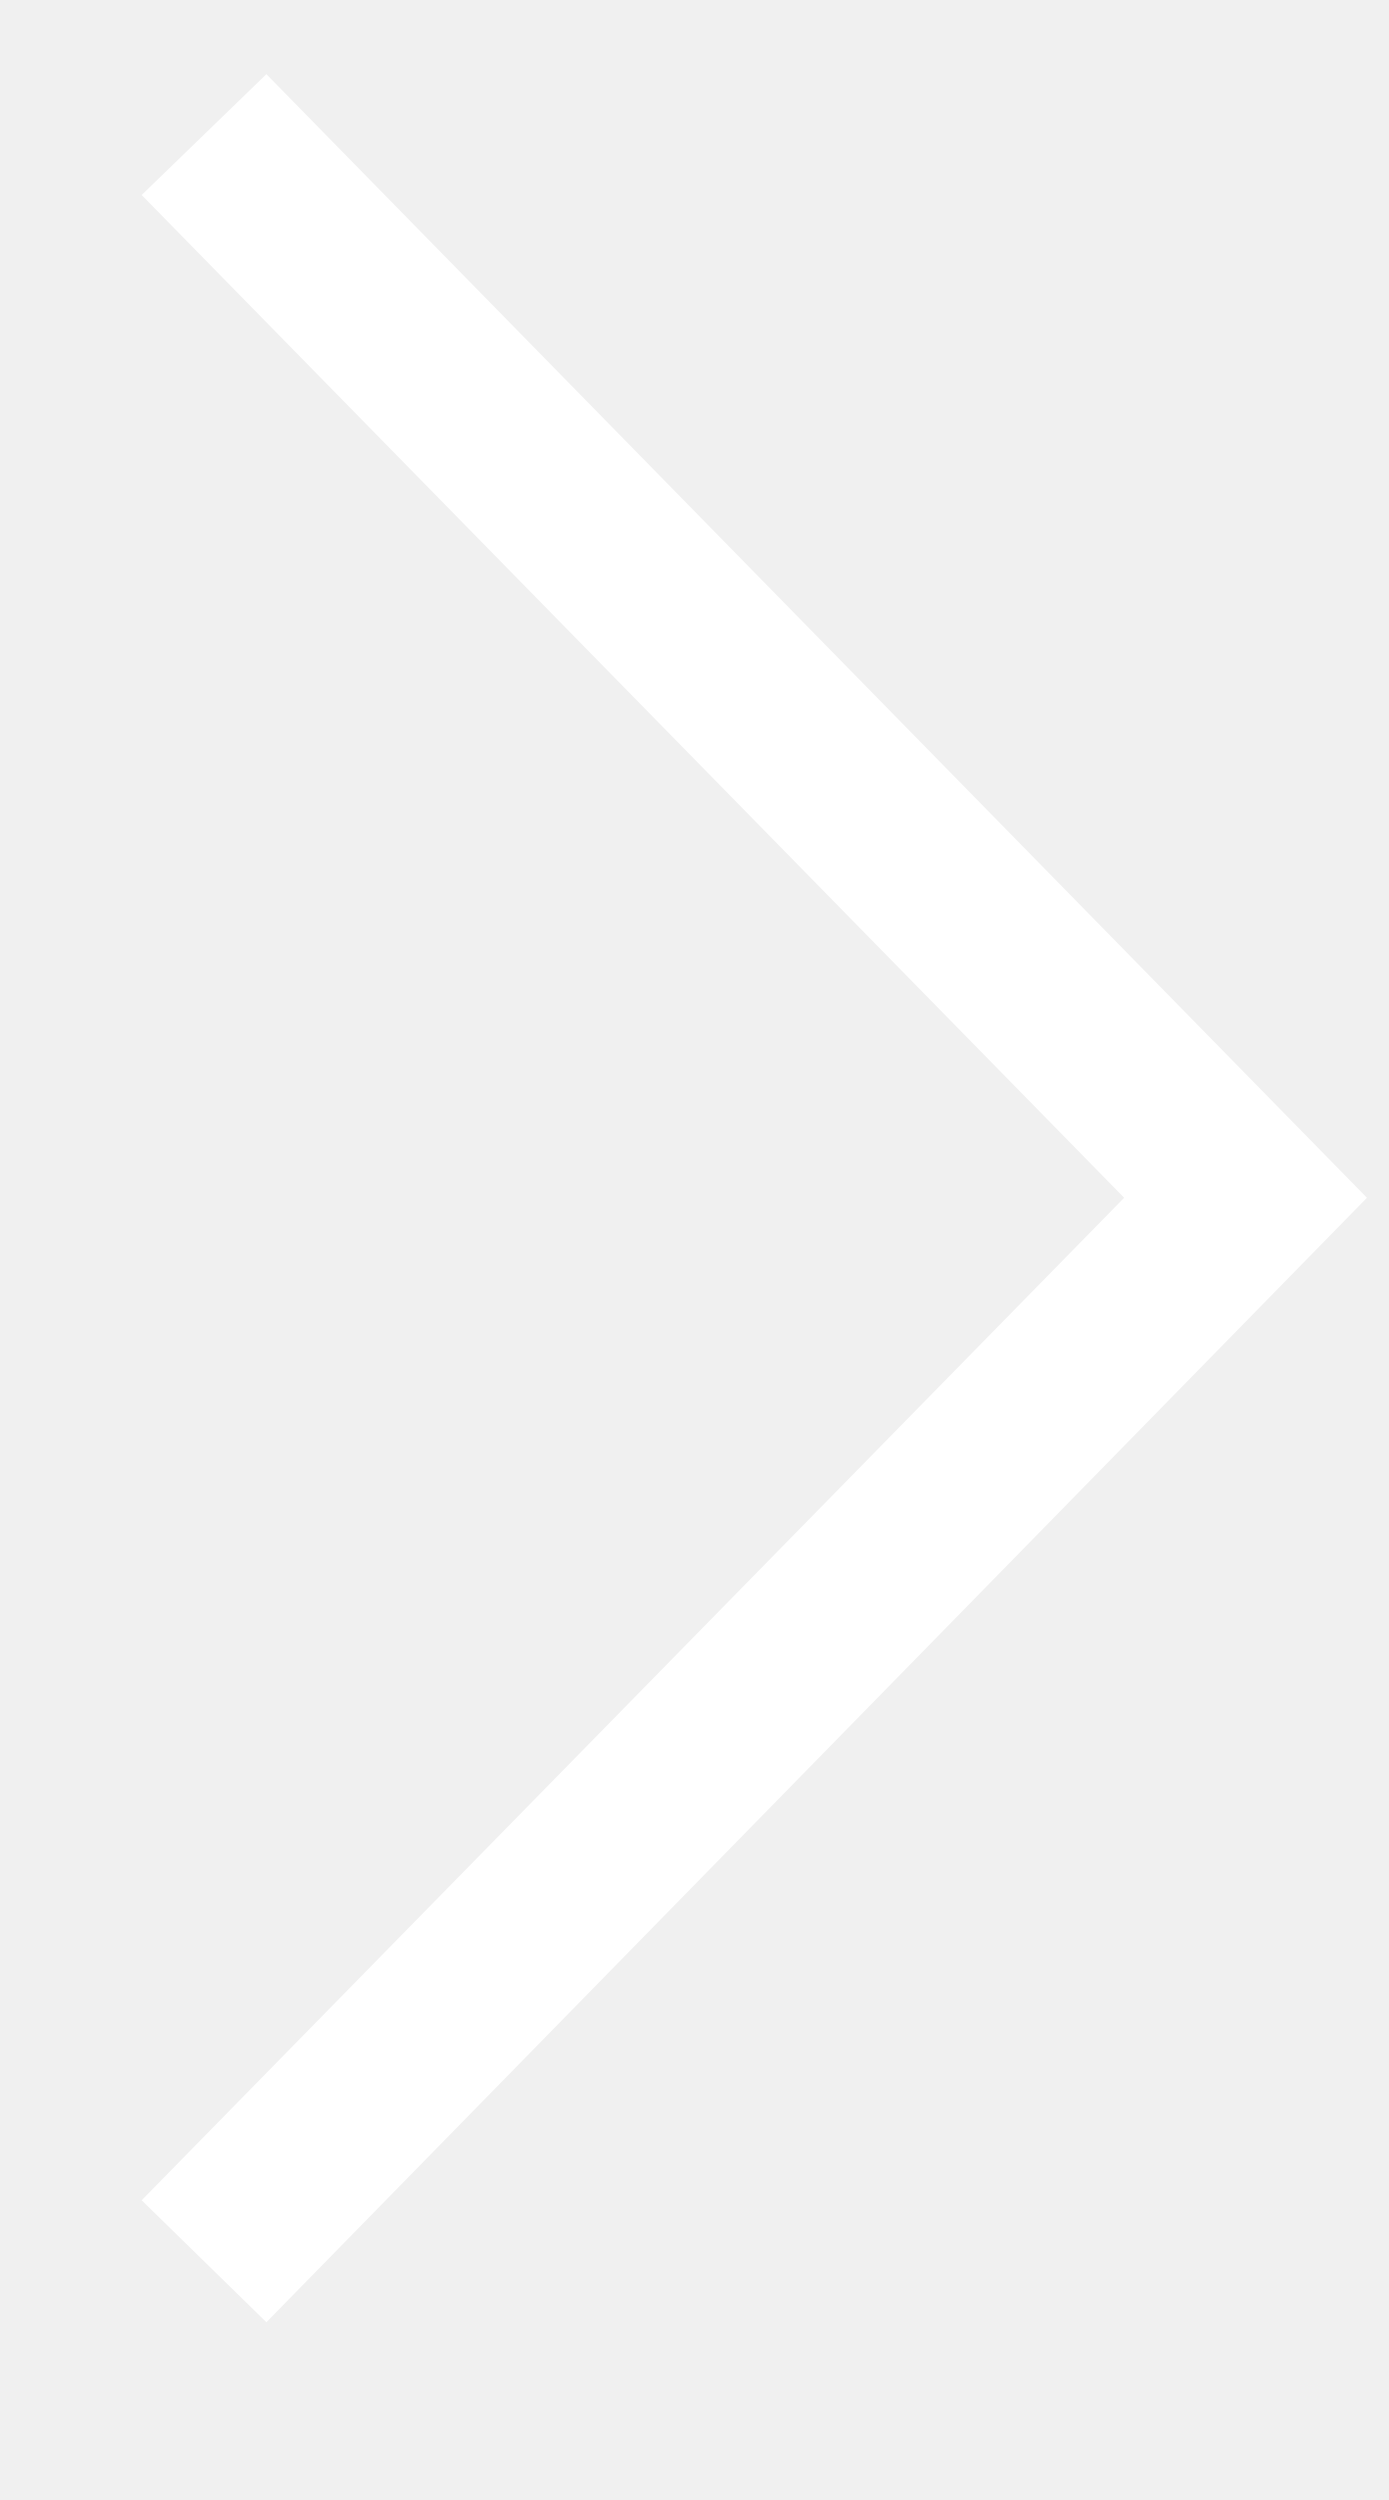
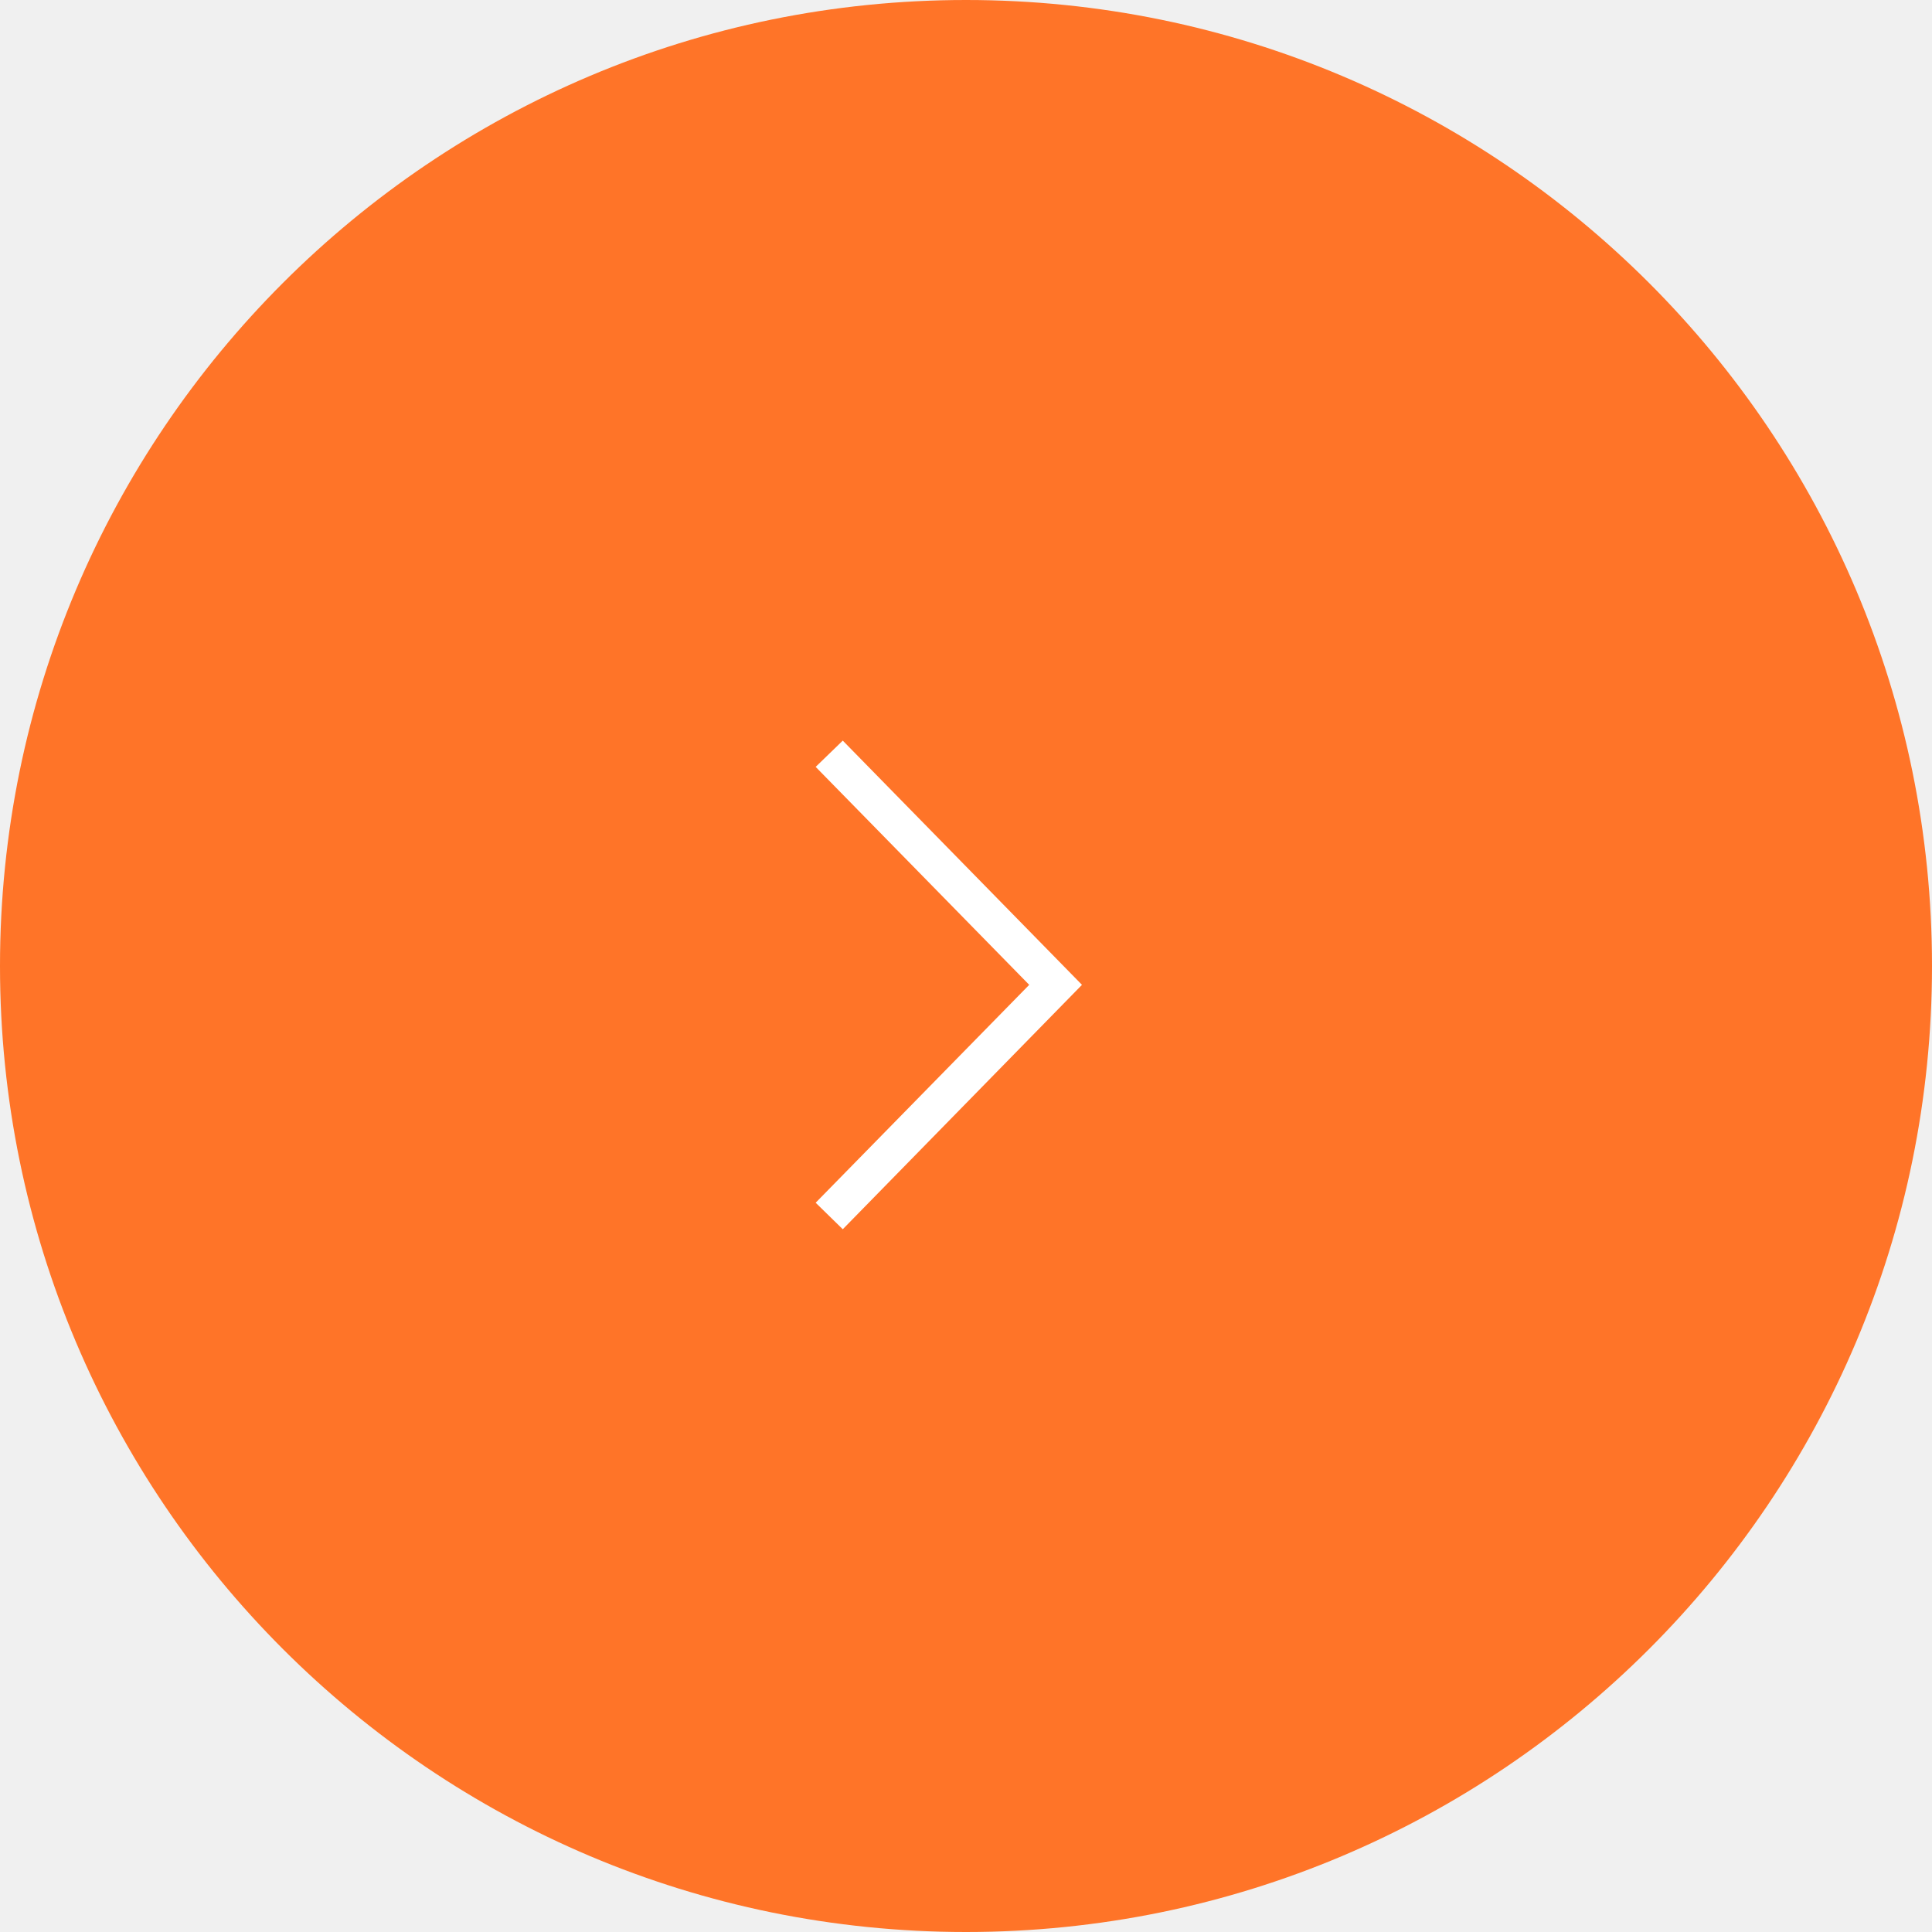
- <svg xmlns="http://www.w3.org/2000/svg" width="5" height="9" viewBox="0 0 5 9" fill="none">
-   <path d="M0.51 7.921L0.959 8.36L4.921 4.312L0.959 0.267L0.51 0.702L4.047 4.312L0.51 7.921Z" fill="white" />
+ <svg xmlns="http://www.w3.org/2000/svg" width="32" height="32" viewBox="0 0 32 32" fill="none">
+   <circle cx="16" cy="16" r="16" fill="#FF7428" />
+   <g clip-path="url(#clip0_227_4)">
+     <path d="M13.51 19.921L13.959 20.36L17.921 16.312L13.959 12.267L13.51 12.702L17.047 16.312L13.51 19.921Z" fill="white" />
+   </g>
+   <defs>
+     <clipPath id="clip0_227_4">
+       <rect width="10" height="10" fill="white" transform="translate(11 21) rotate(-90)" />
+     </clipPath>
+   </defs>
</svg>
